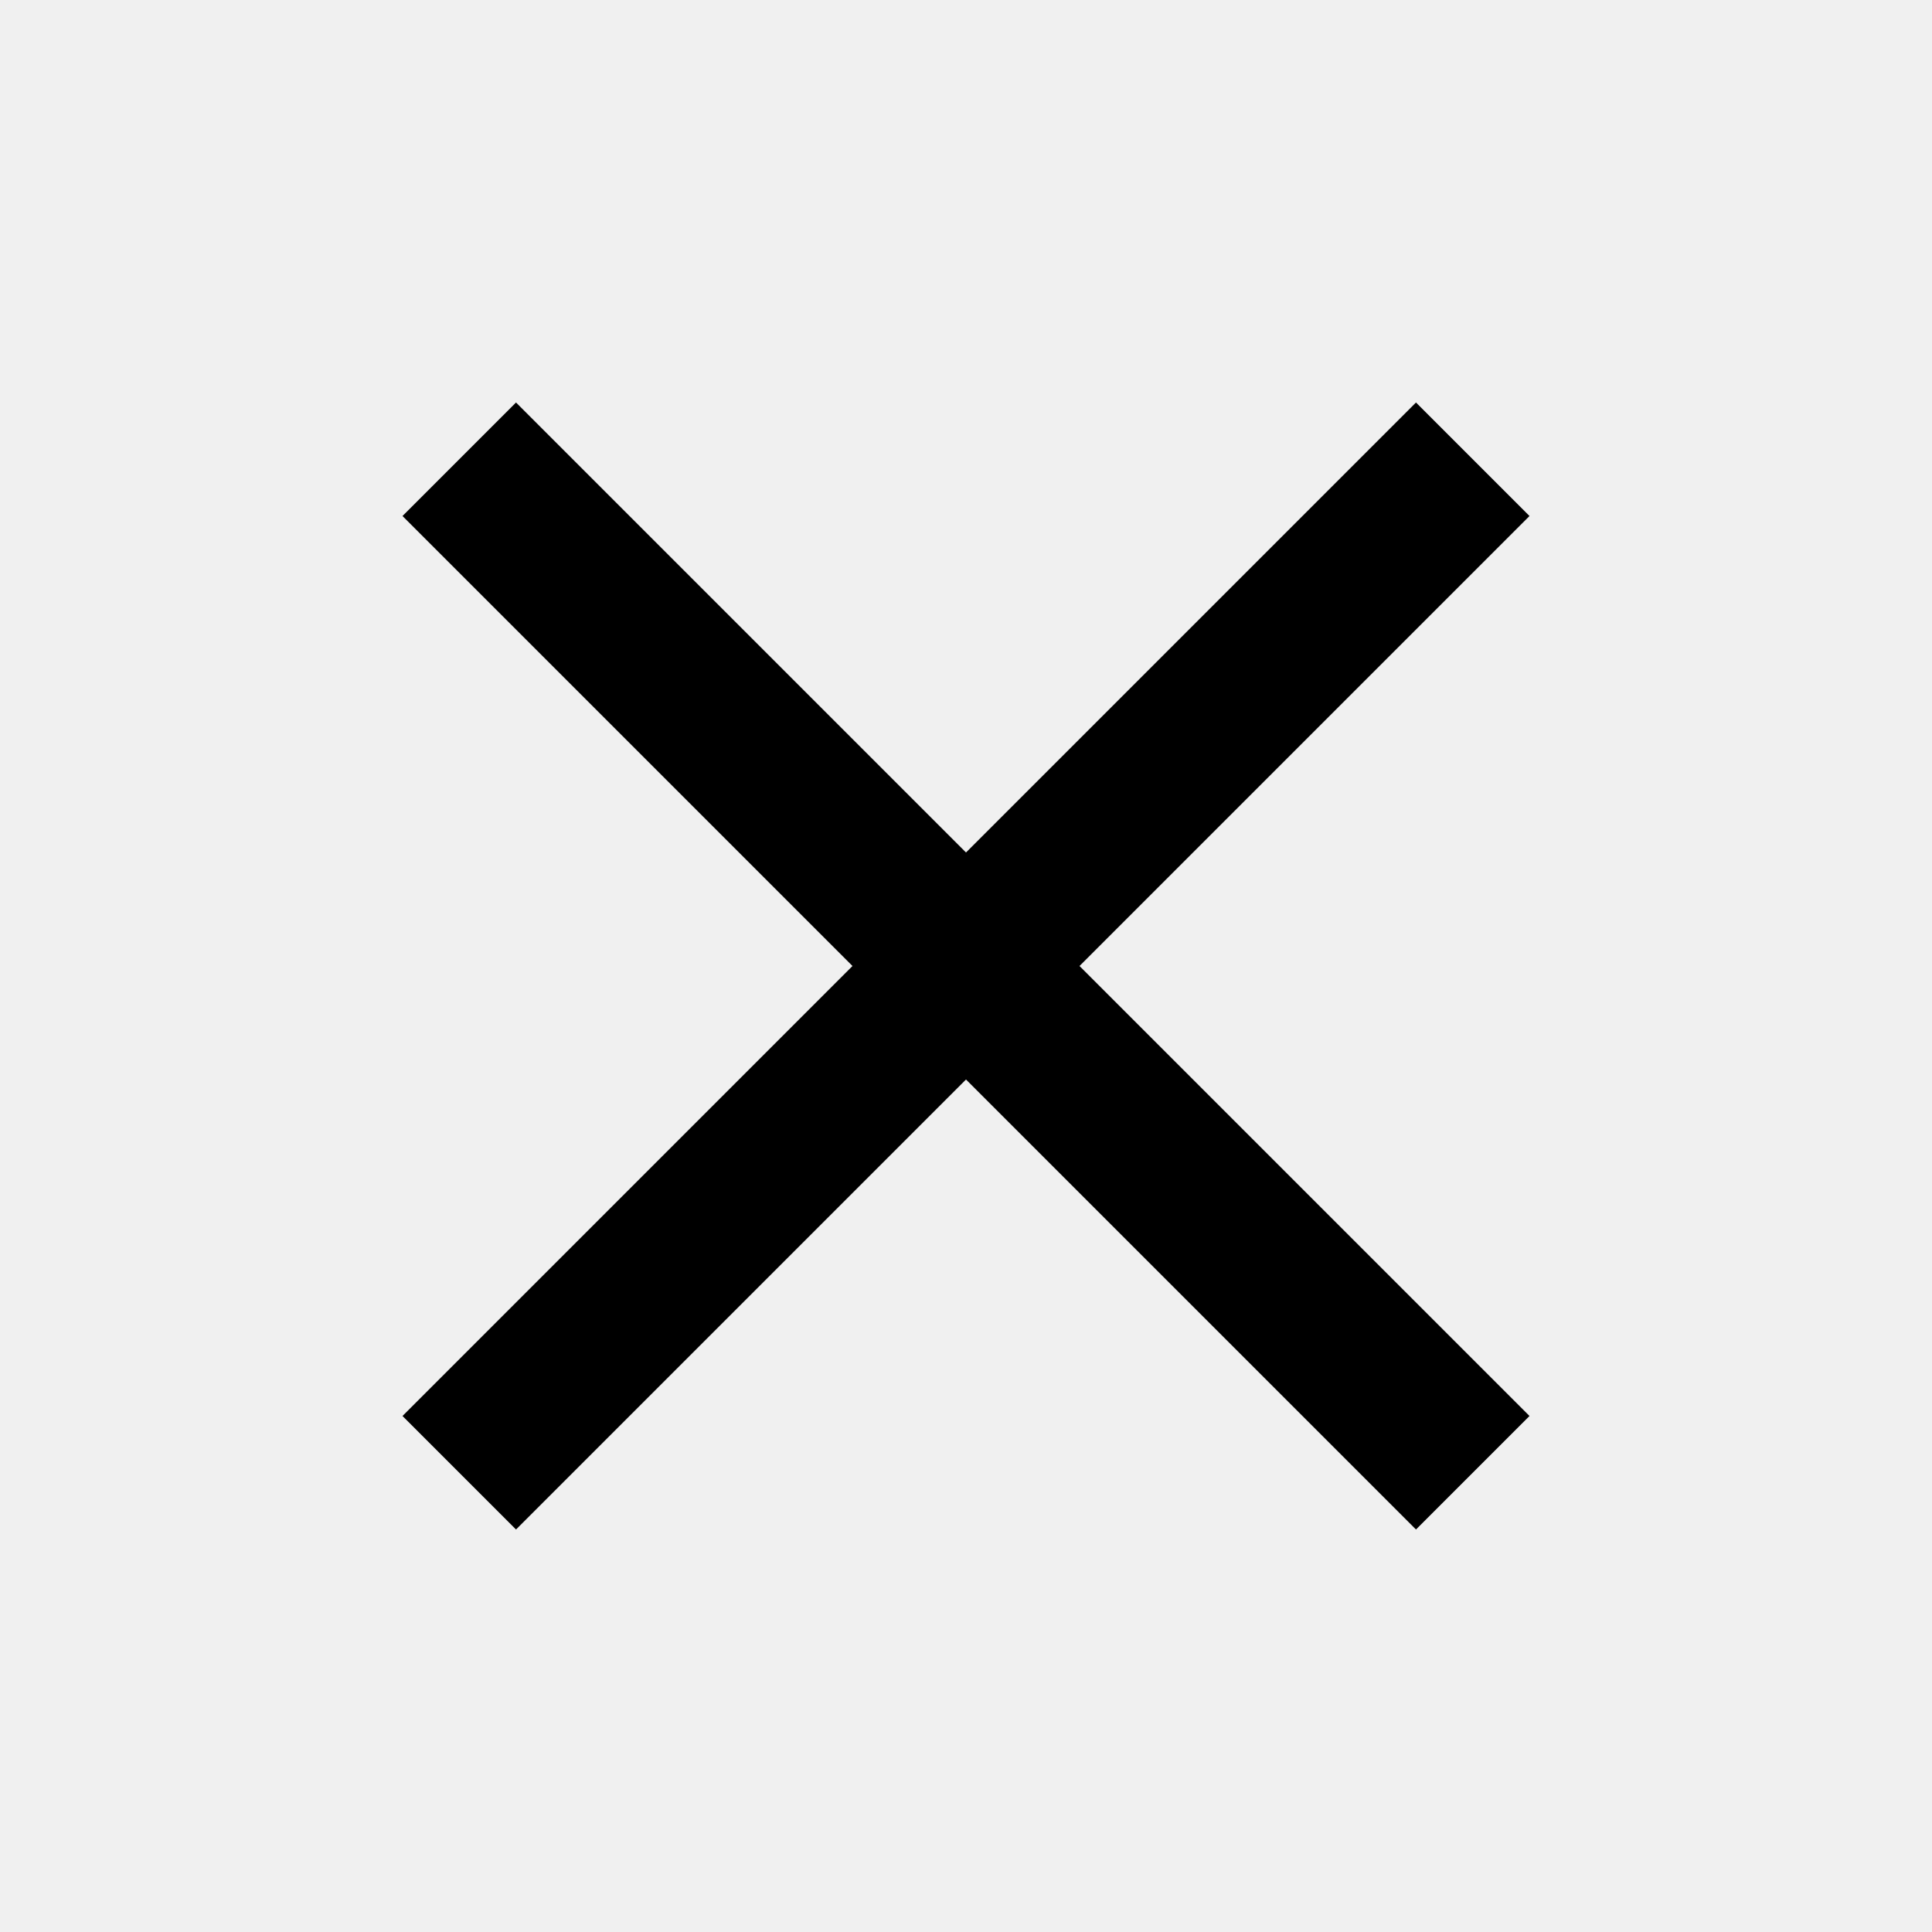
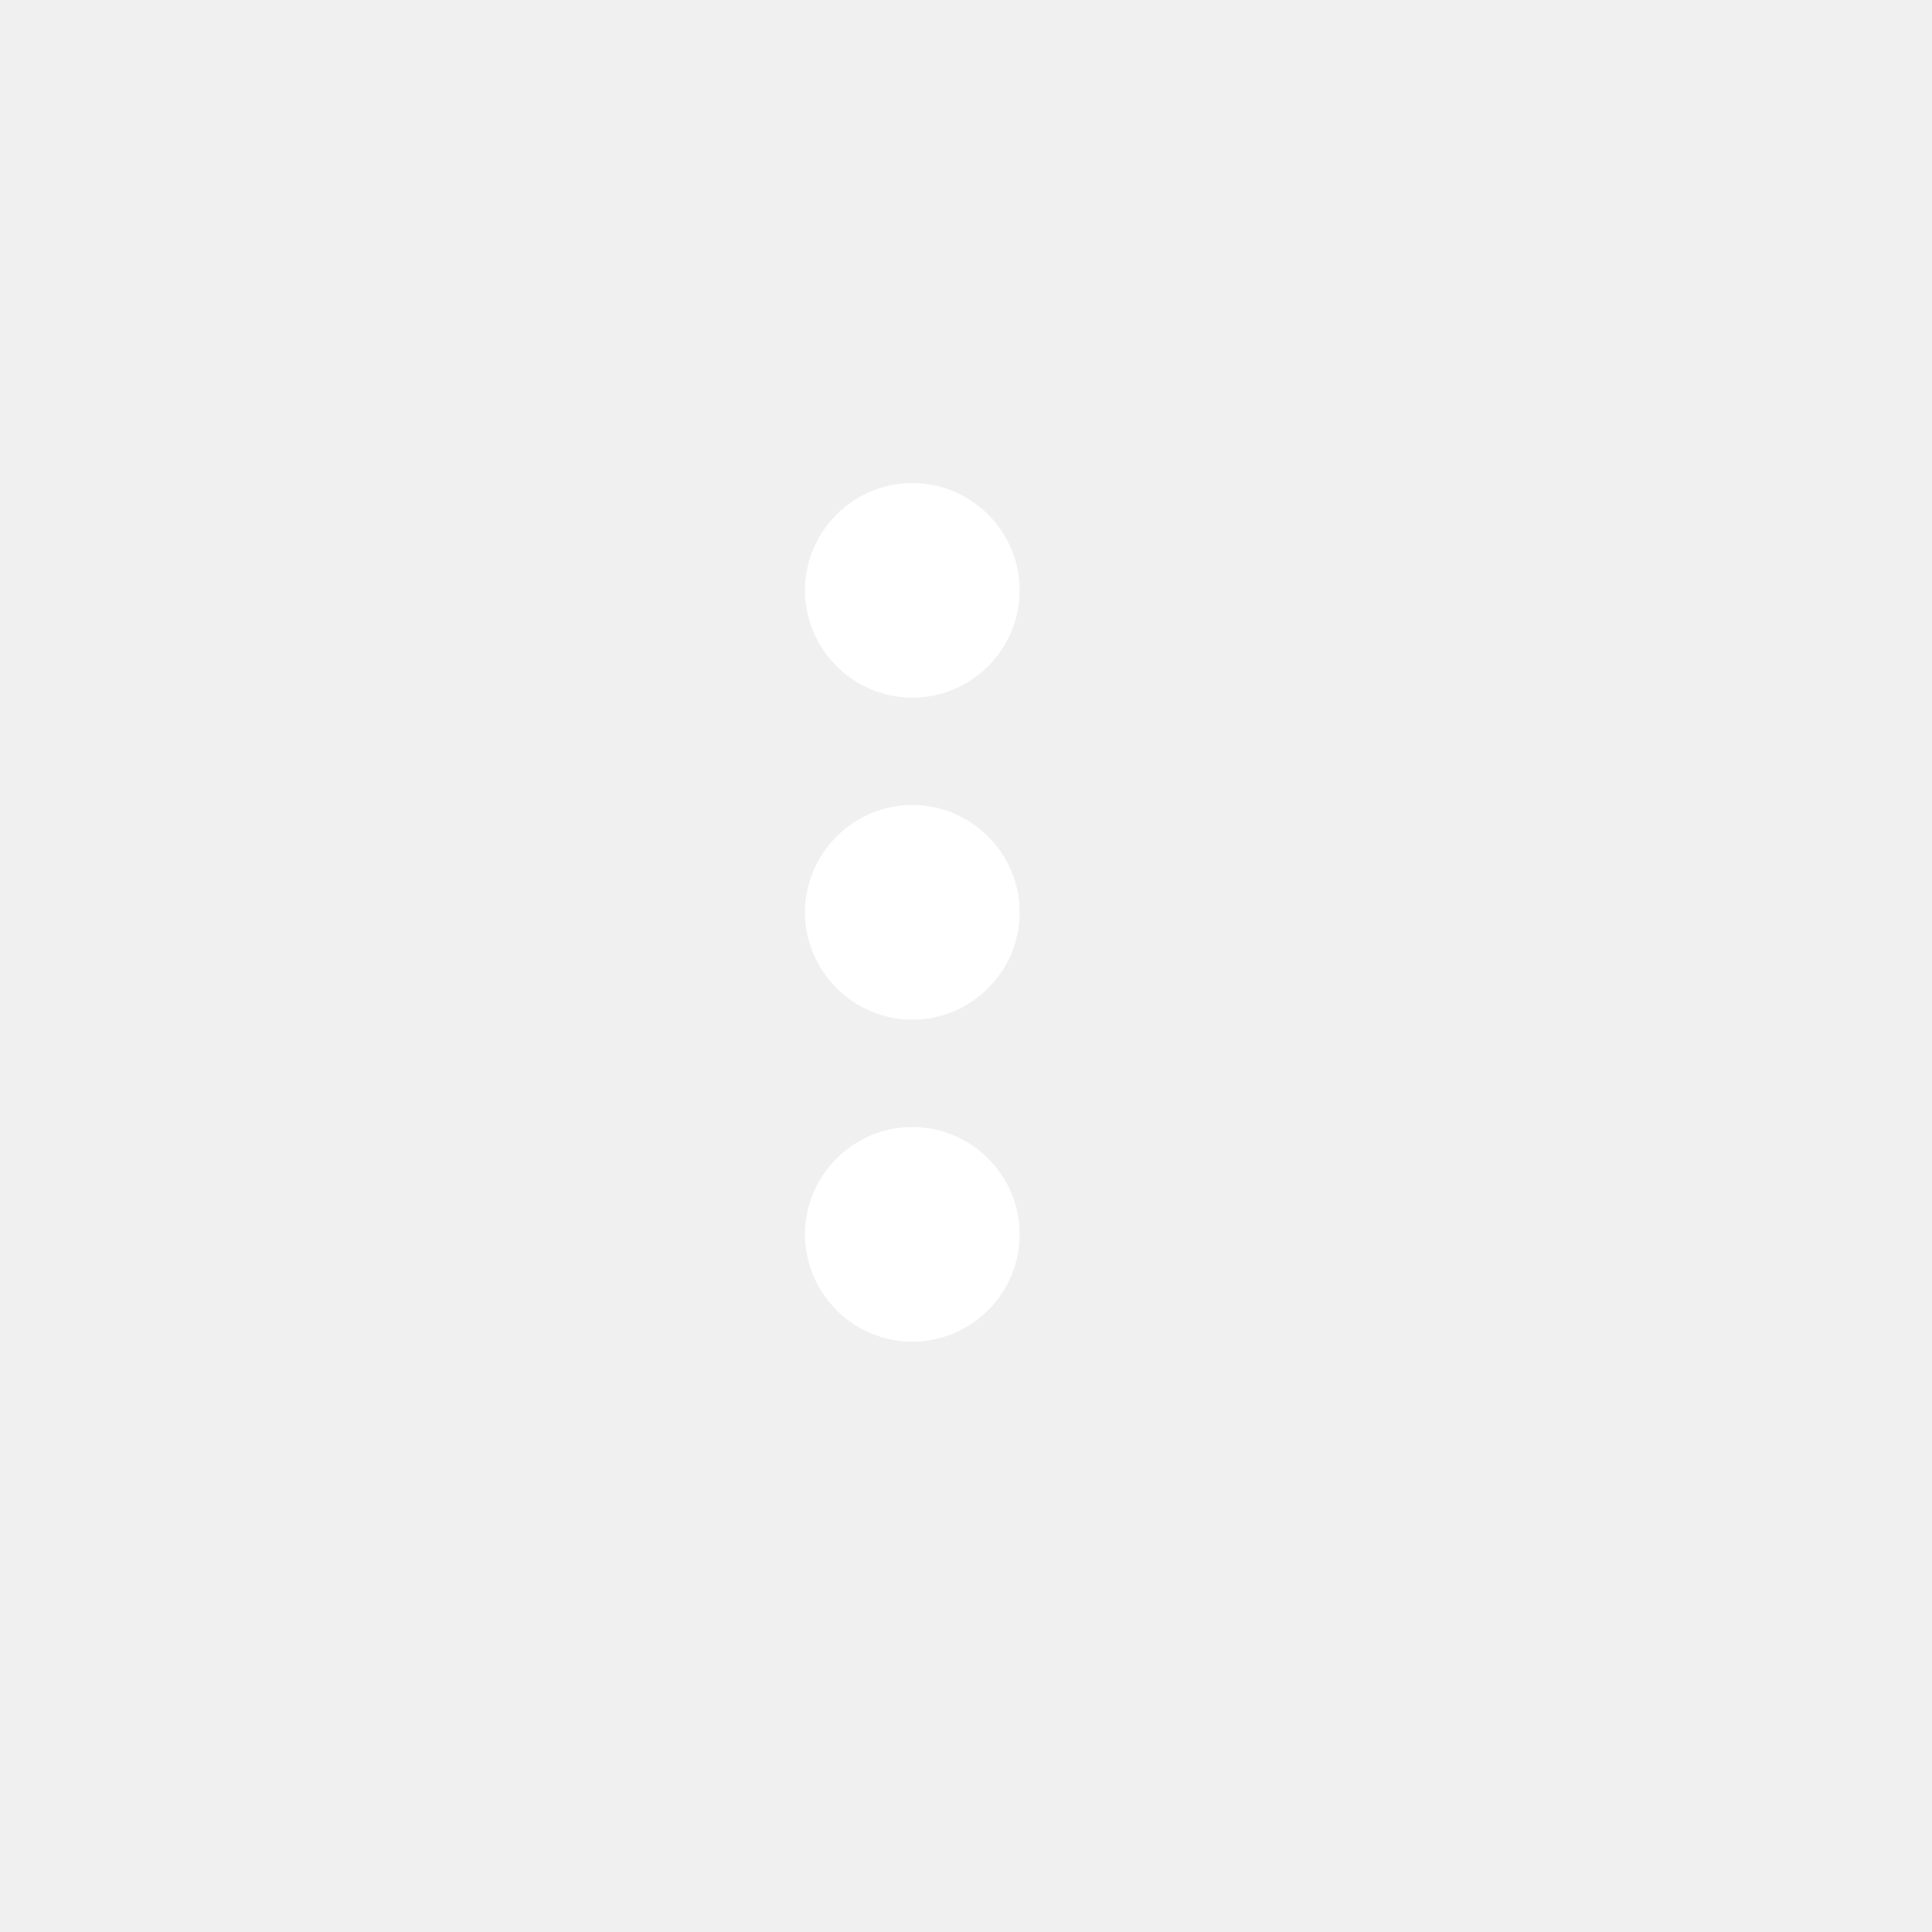
- <svg xmlns="http://www.w3.org/2000/svg" width="24px" height="24px" viewBox="0 0 24 24" fill="#000000">
-   <path d="M19 6.41L17.59 5 12 10.59 6.41 5 5 6.41 10.59 12 5 17.59 6.41 19 12 13.41 17.59 19 19 17.59 13.41 12z" />
-   <path d="M0 0h24v24H0z" fill="none" />
+ <svg xmlns="http://www.w3.org/2000/svg" height="100%" viewBox="-5 -5 36 36" width="100%">
+   <path d="M12 8c1.1 0 2-.9 2-2s-.9-2-2-2-2 .9-2 2 .9 2 2 2zm0 2c-1.1 0-2 .9-2 2s.9 2 2 2 2-.9 2-2-.9-2-2-2zm0 6c-1.1 0-2 .9-2 2s.9 2 2 2 2-.9 2-2-.9-2-2-2z" fill="#fff" />
</svg>
